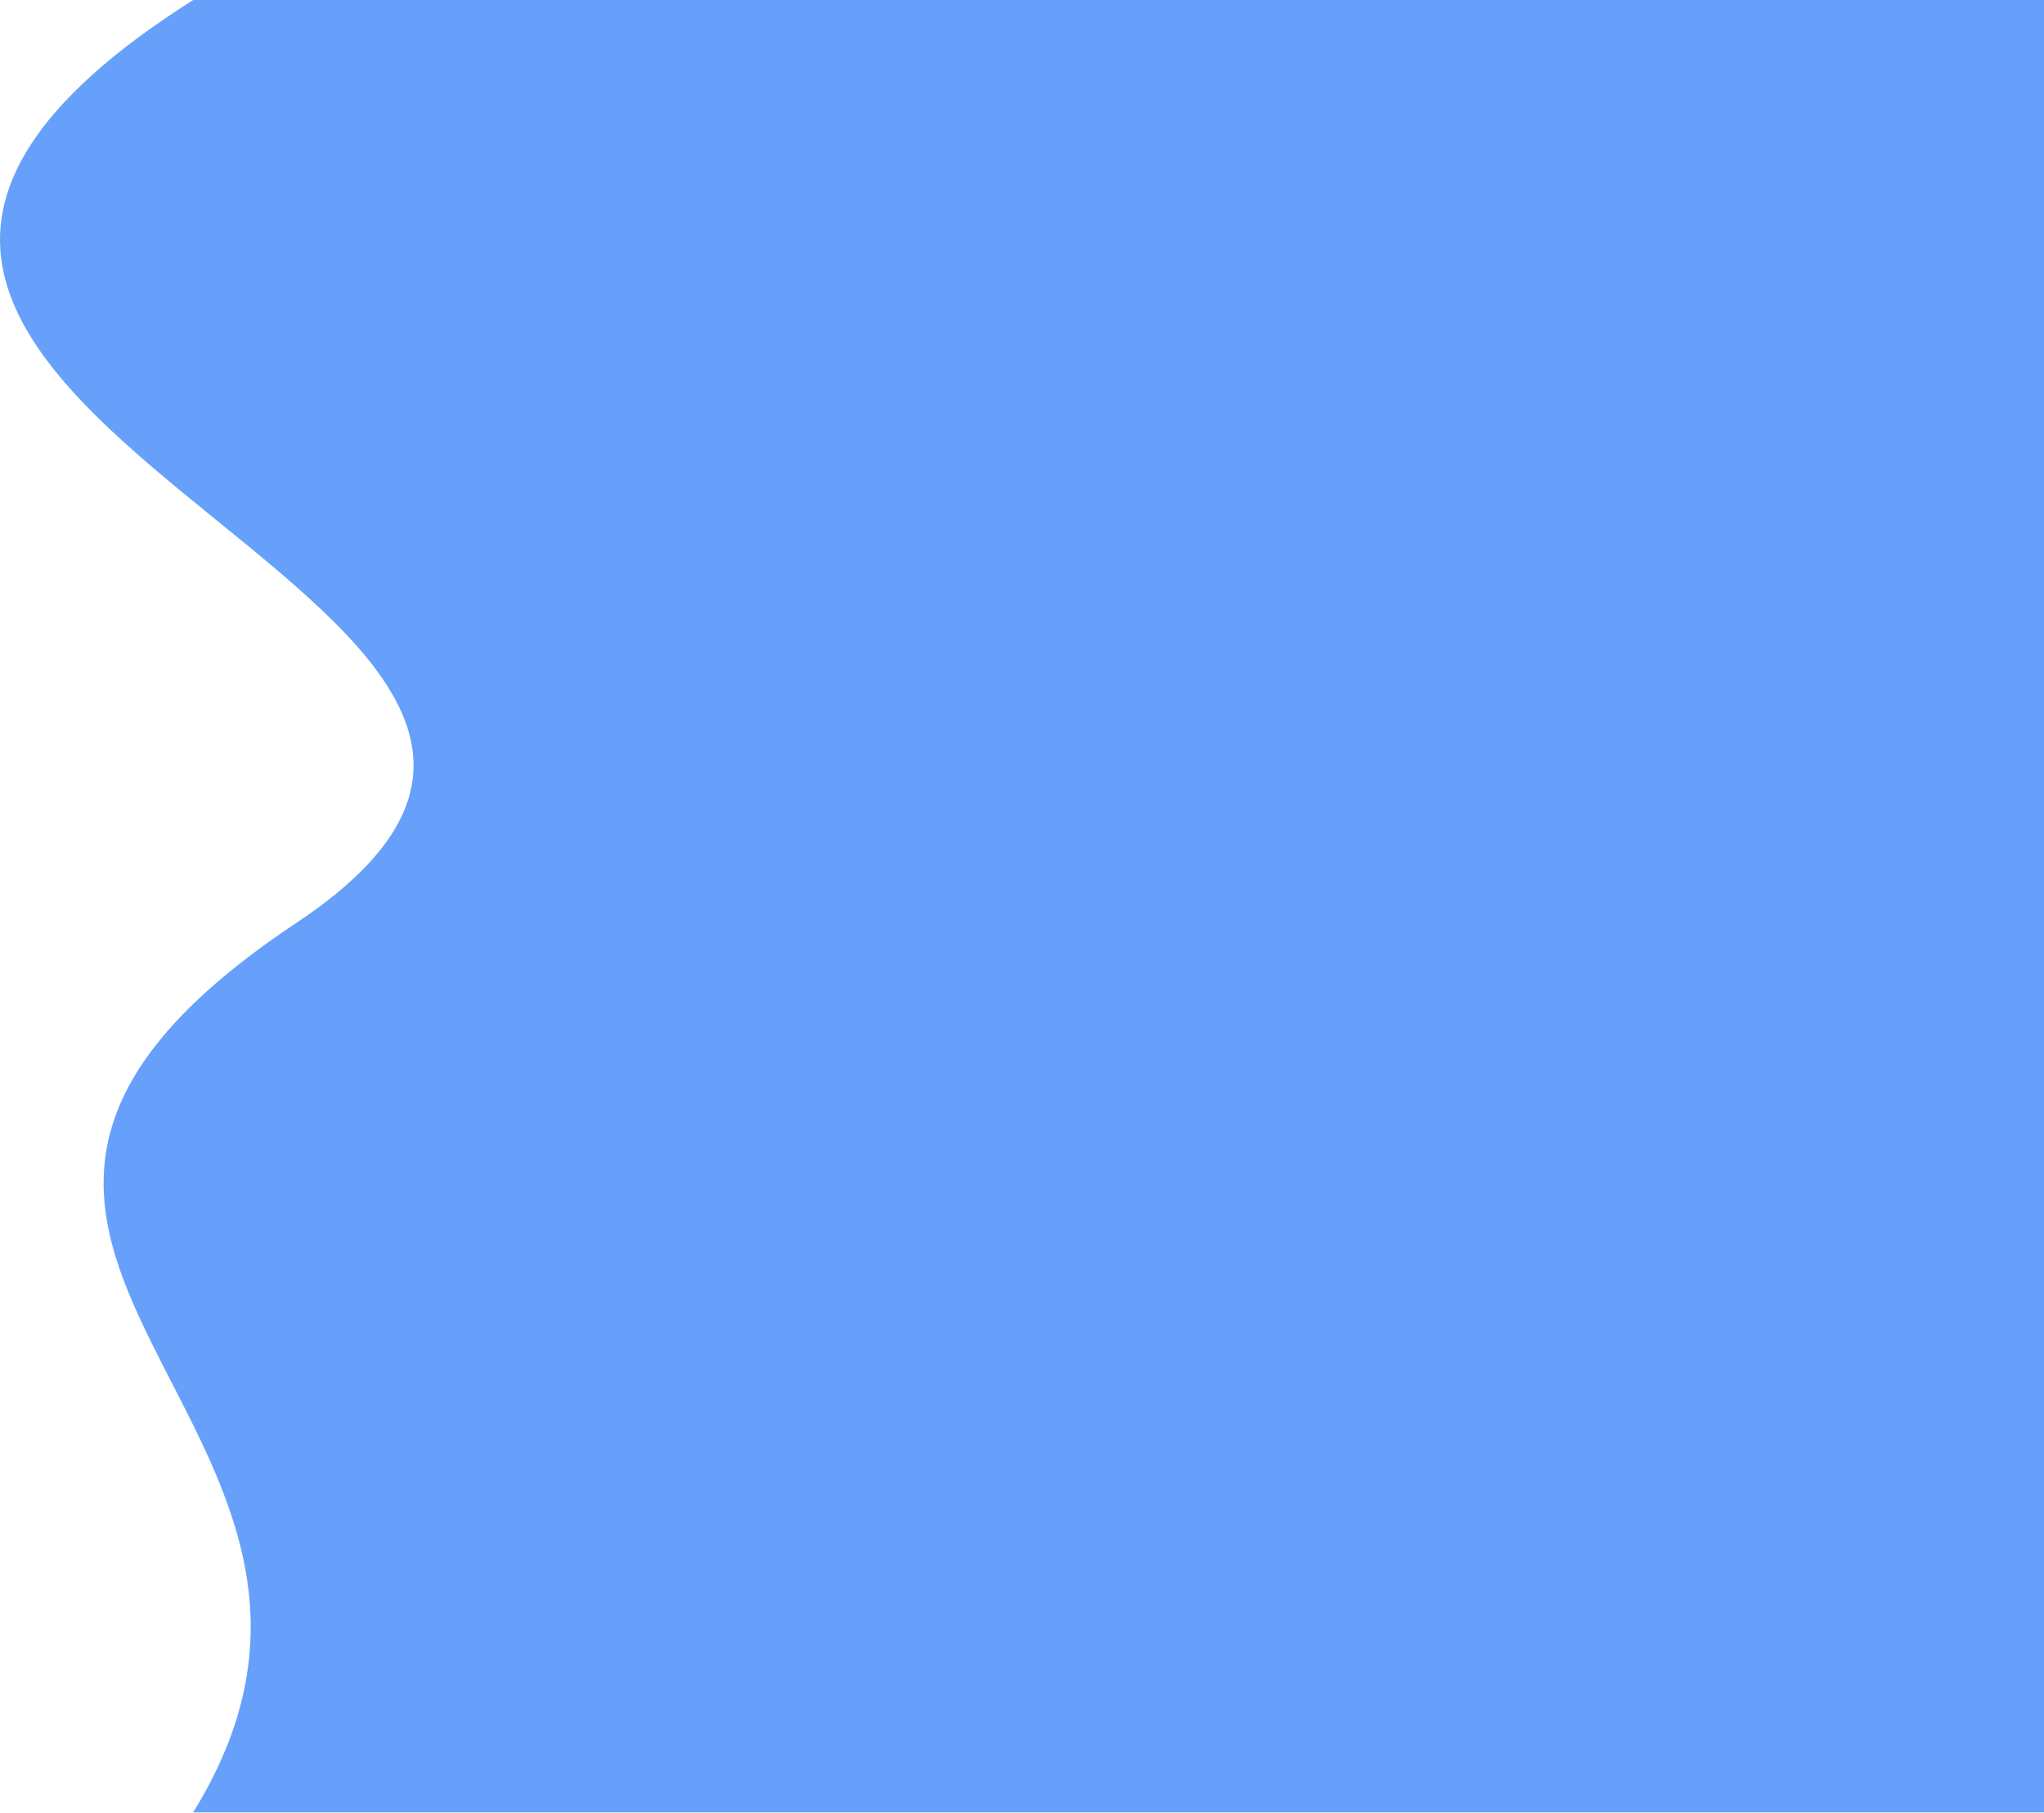
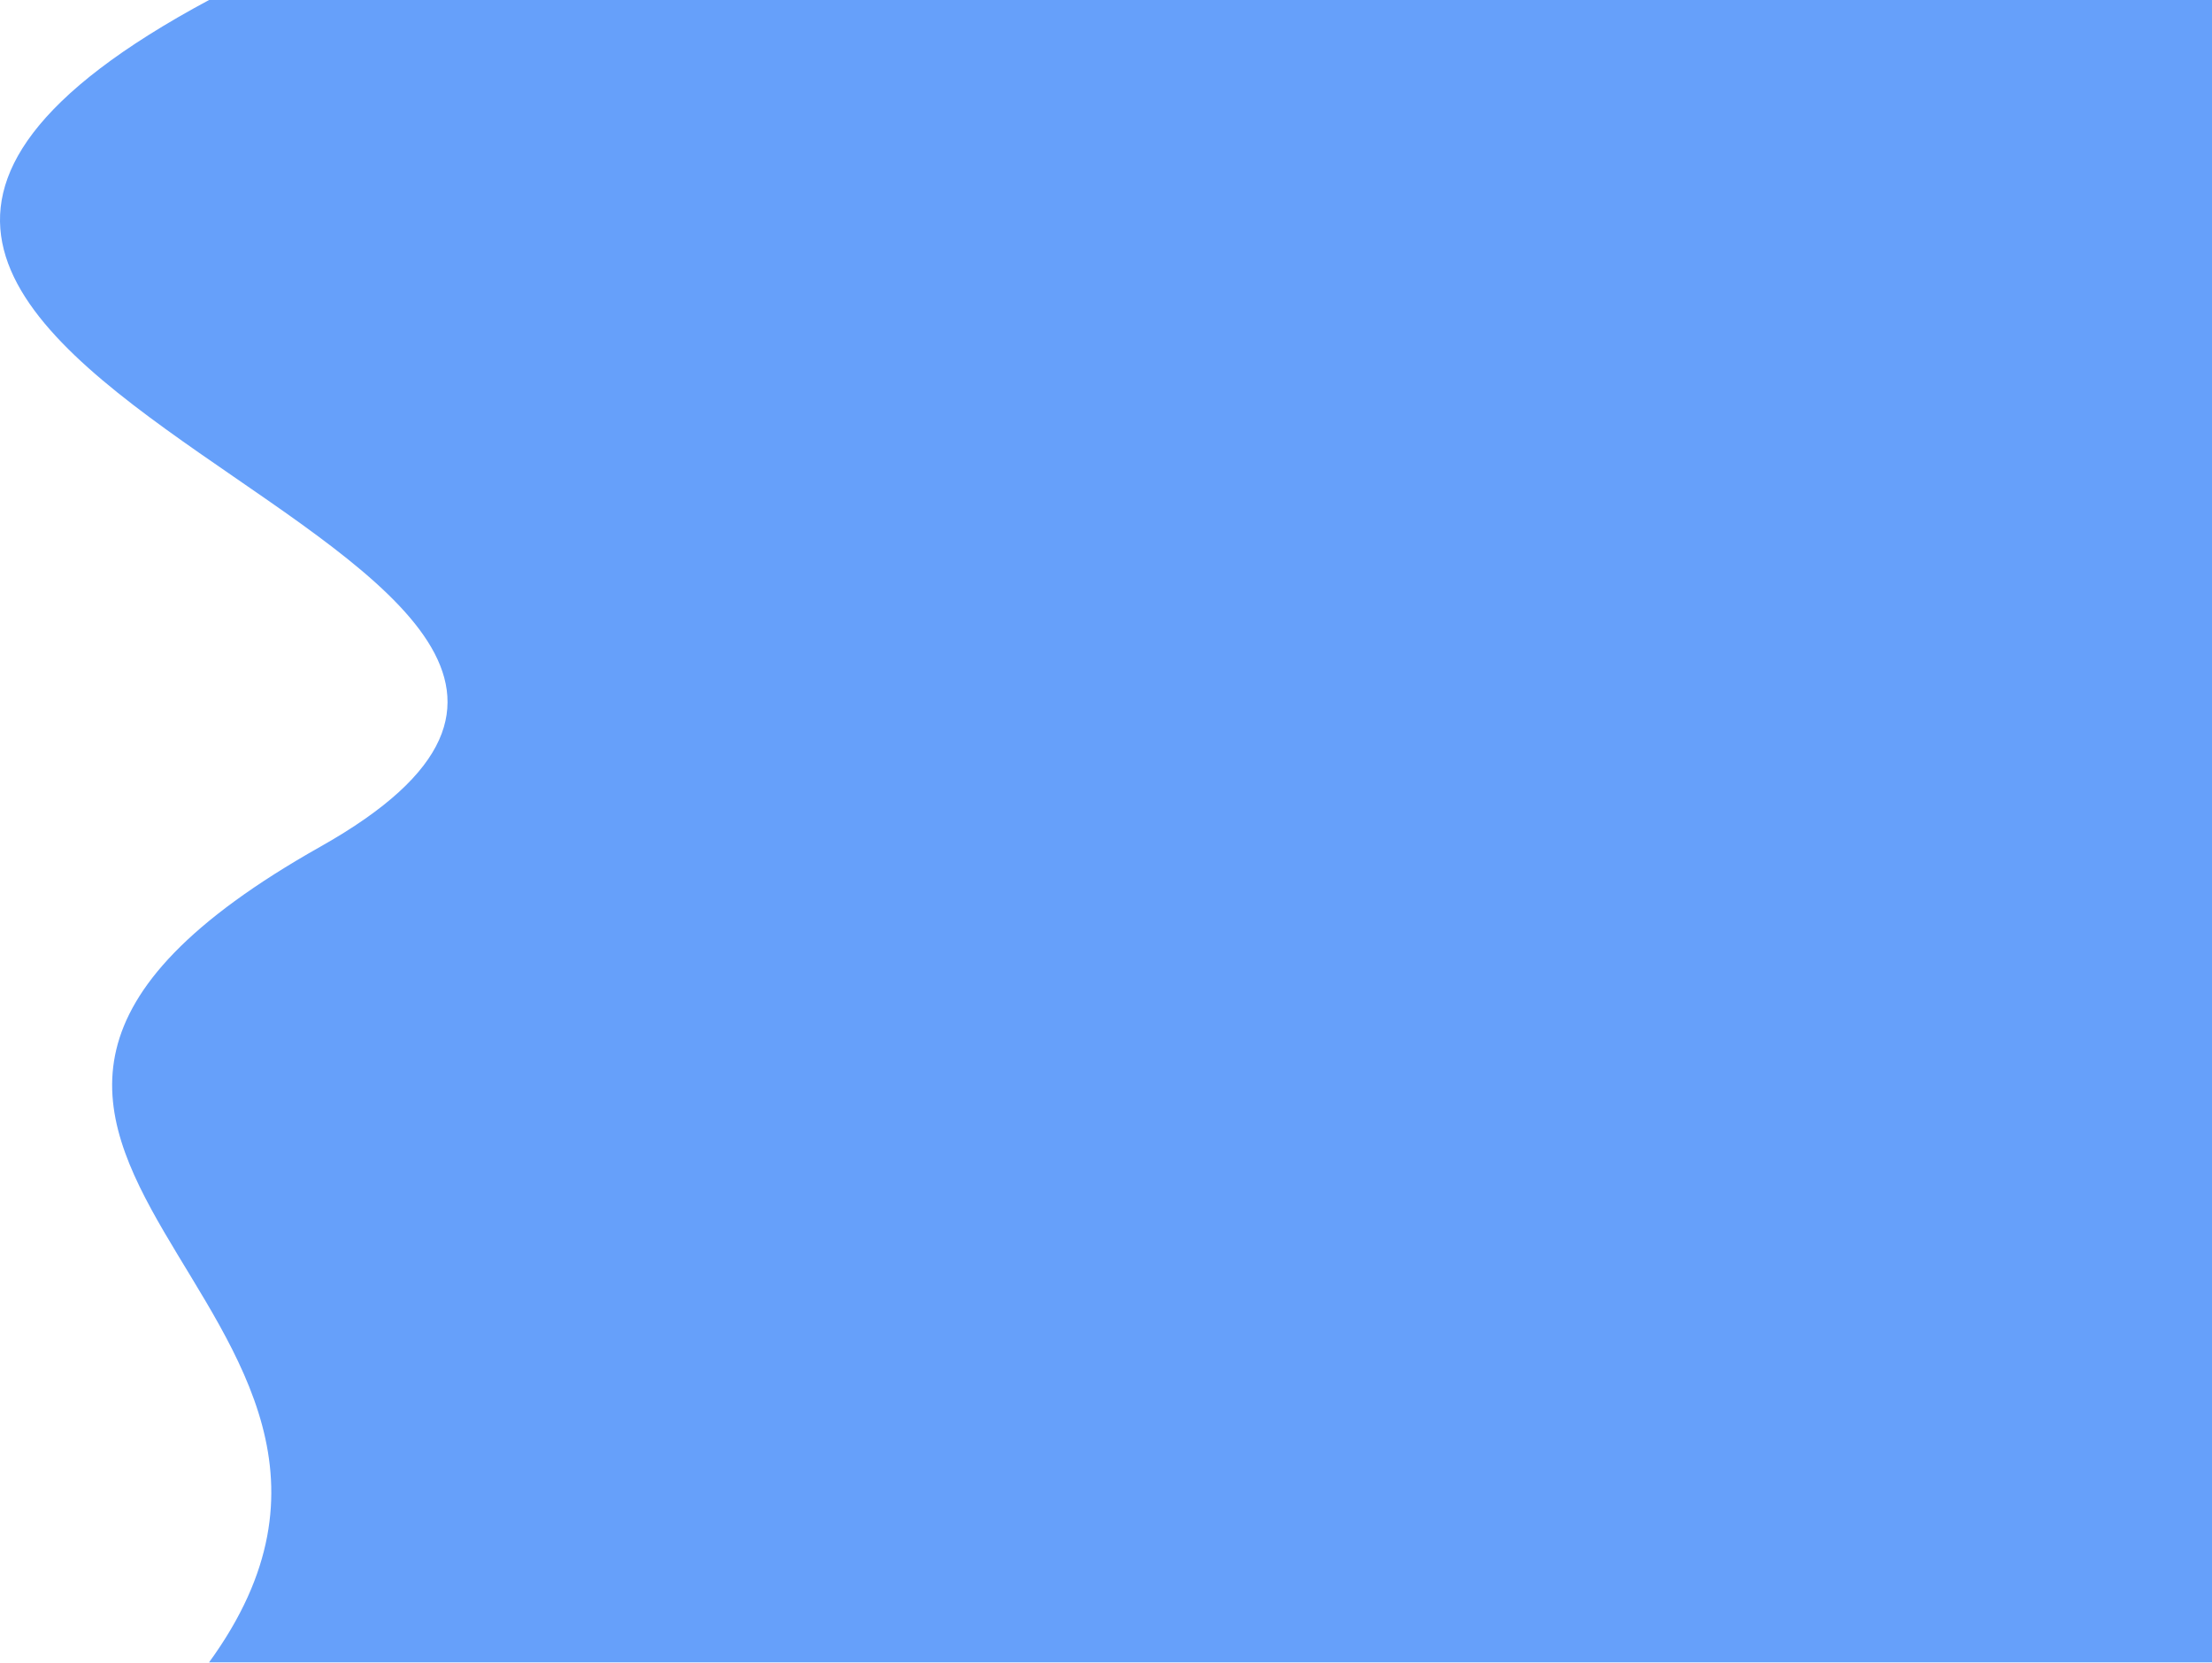
- <svg xmlns="http://www.w3.org/2000/svg" width="1207" height="1070" viewBox="0 0 1207 1070" fill="none">
-   <path d="M114.077 0H1207V1070H114.077C256.641 838.992 -114.268 737.111 174.929 544.907C464.125 352.704 -270.313 243.227 114.077 0Z" fill="#66A0FA" />
+ <svg xmlns="http://www.w3.org/2000/svg" width="1343" height="1009" viewBox="0 0 1343 1009" fill="none">
+   <path d="M126.931 0H1343V1009H126.931C285.558 791.161 -127.143 695.089 194.639 513.843C516.421 332.596 -300.771 229.361 126.931 0Z" fill="#66A0FA" />
</svg>
